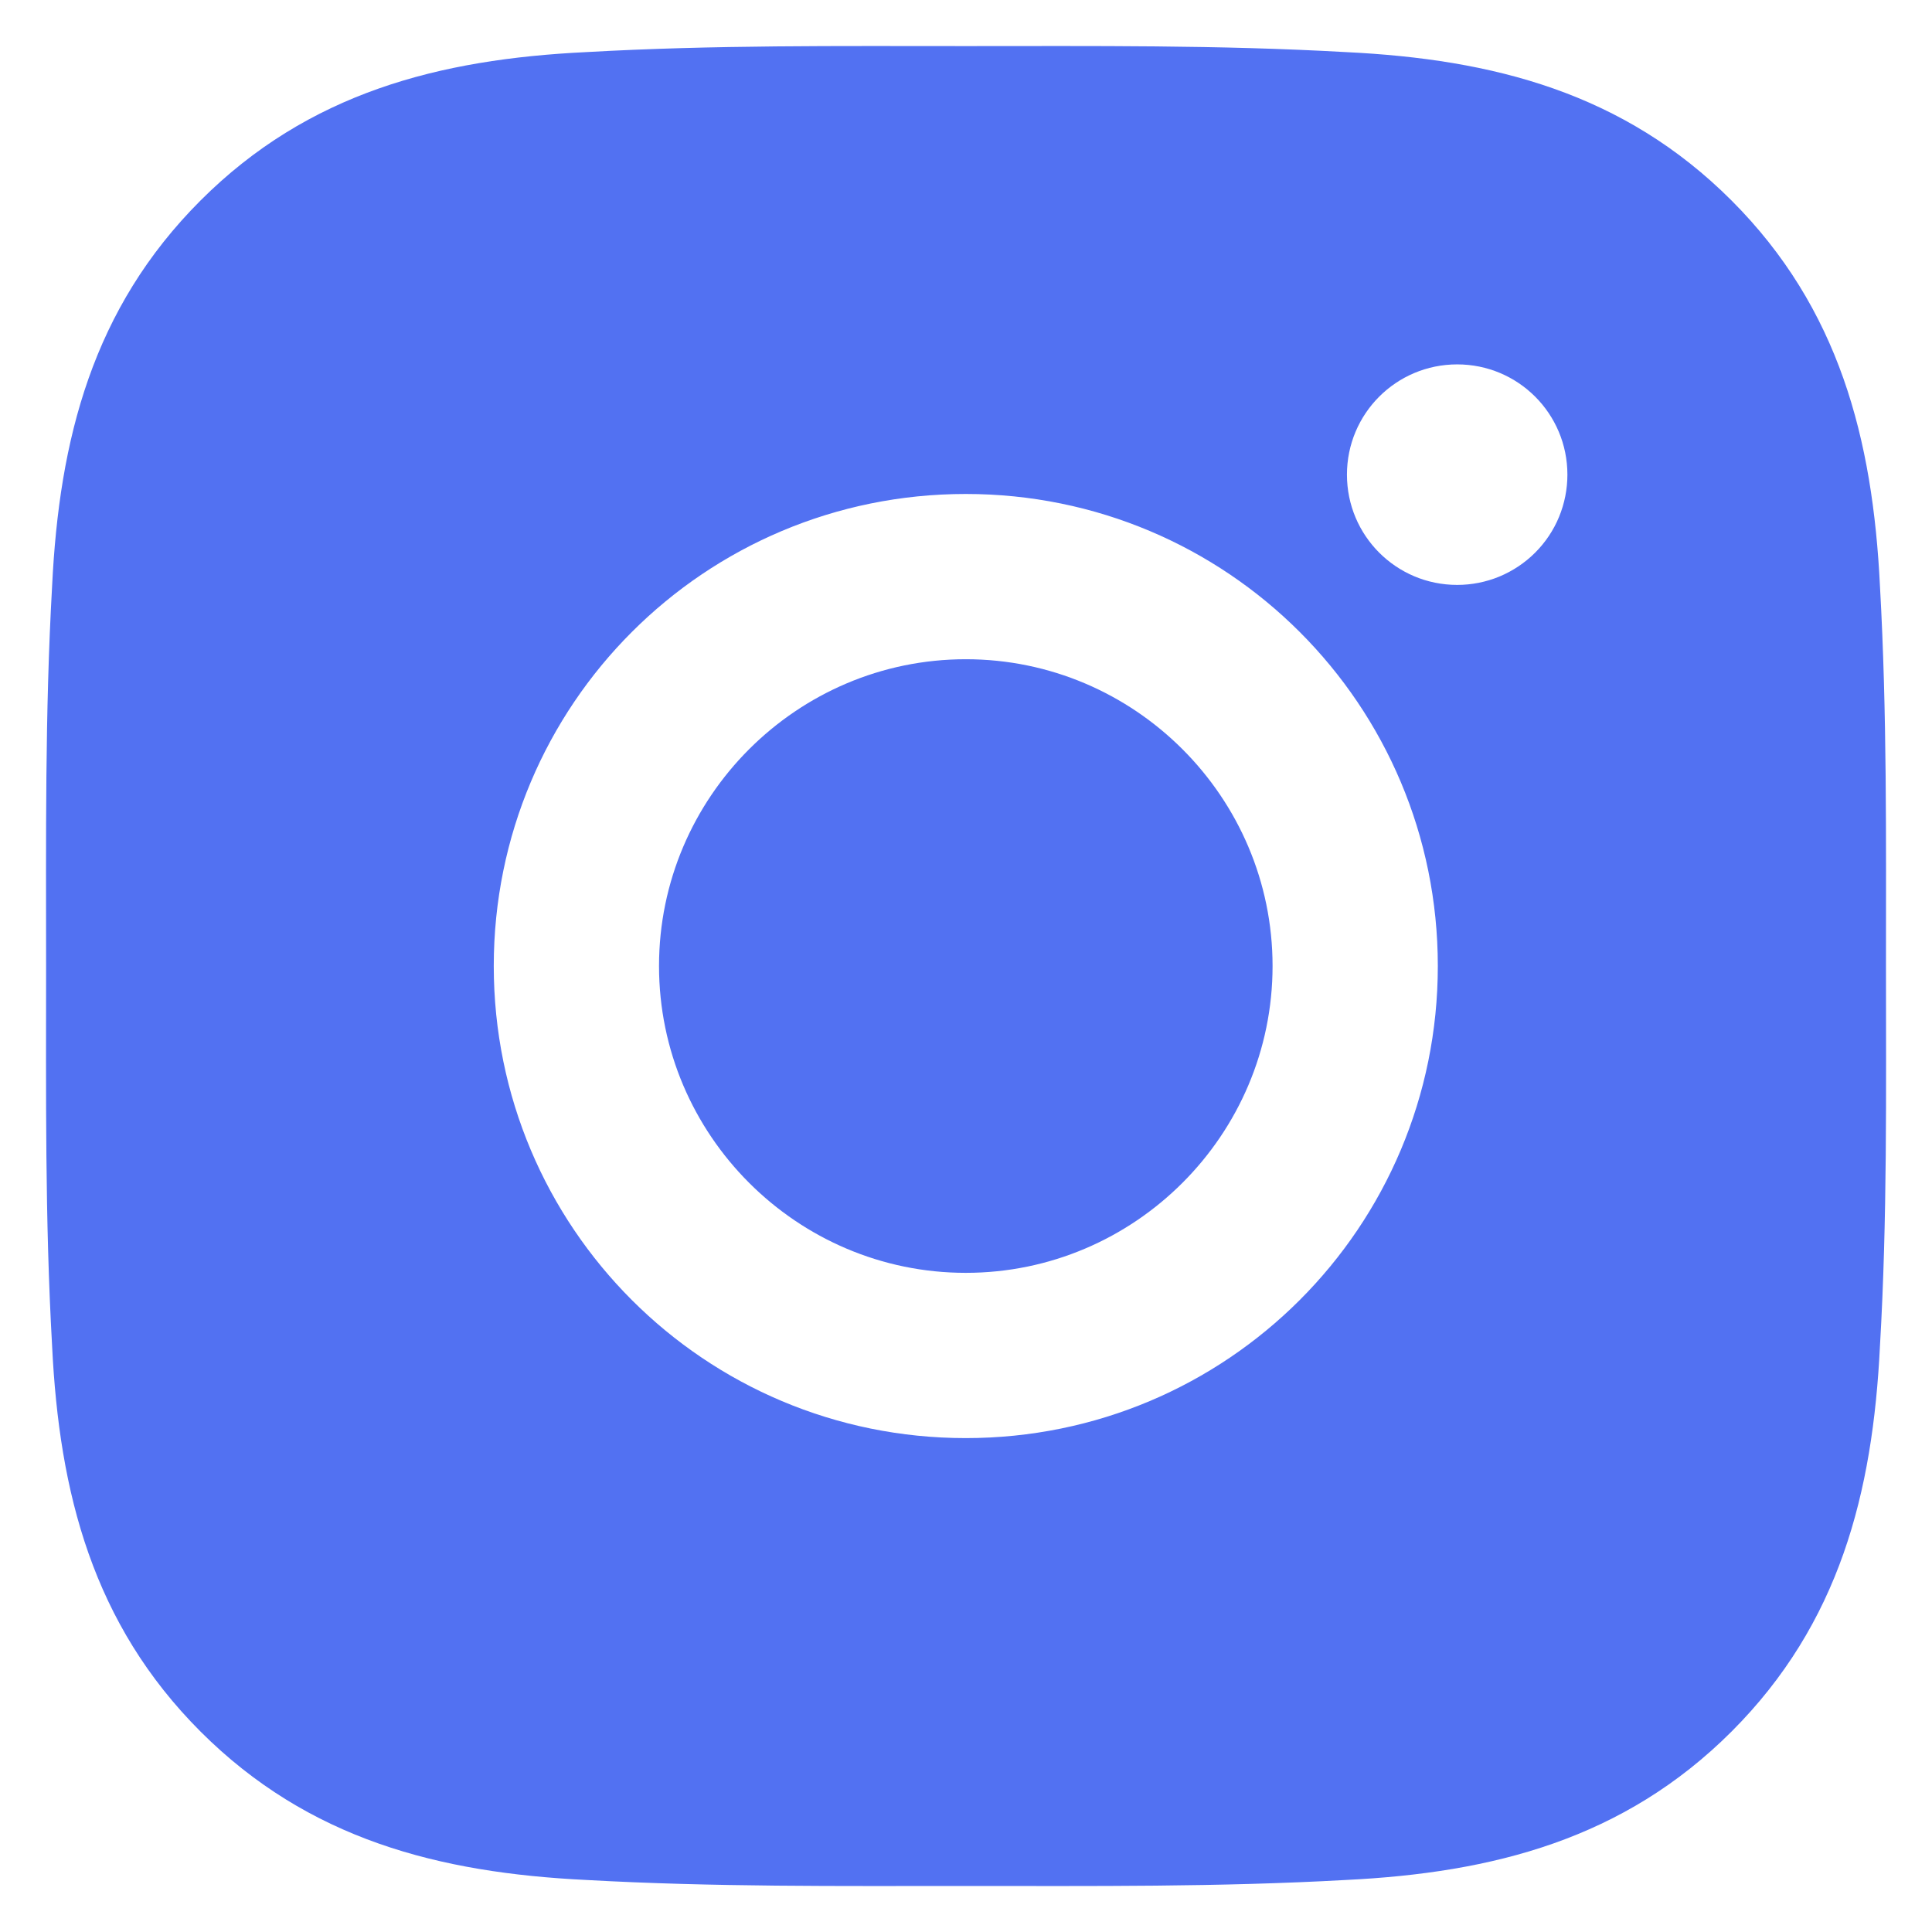
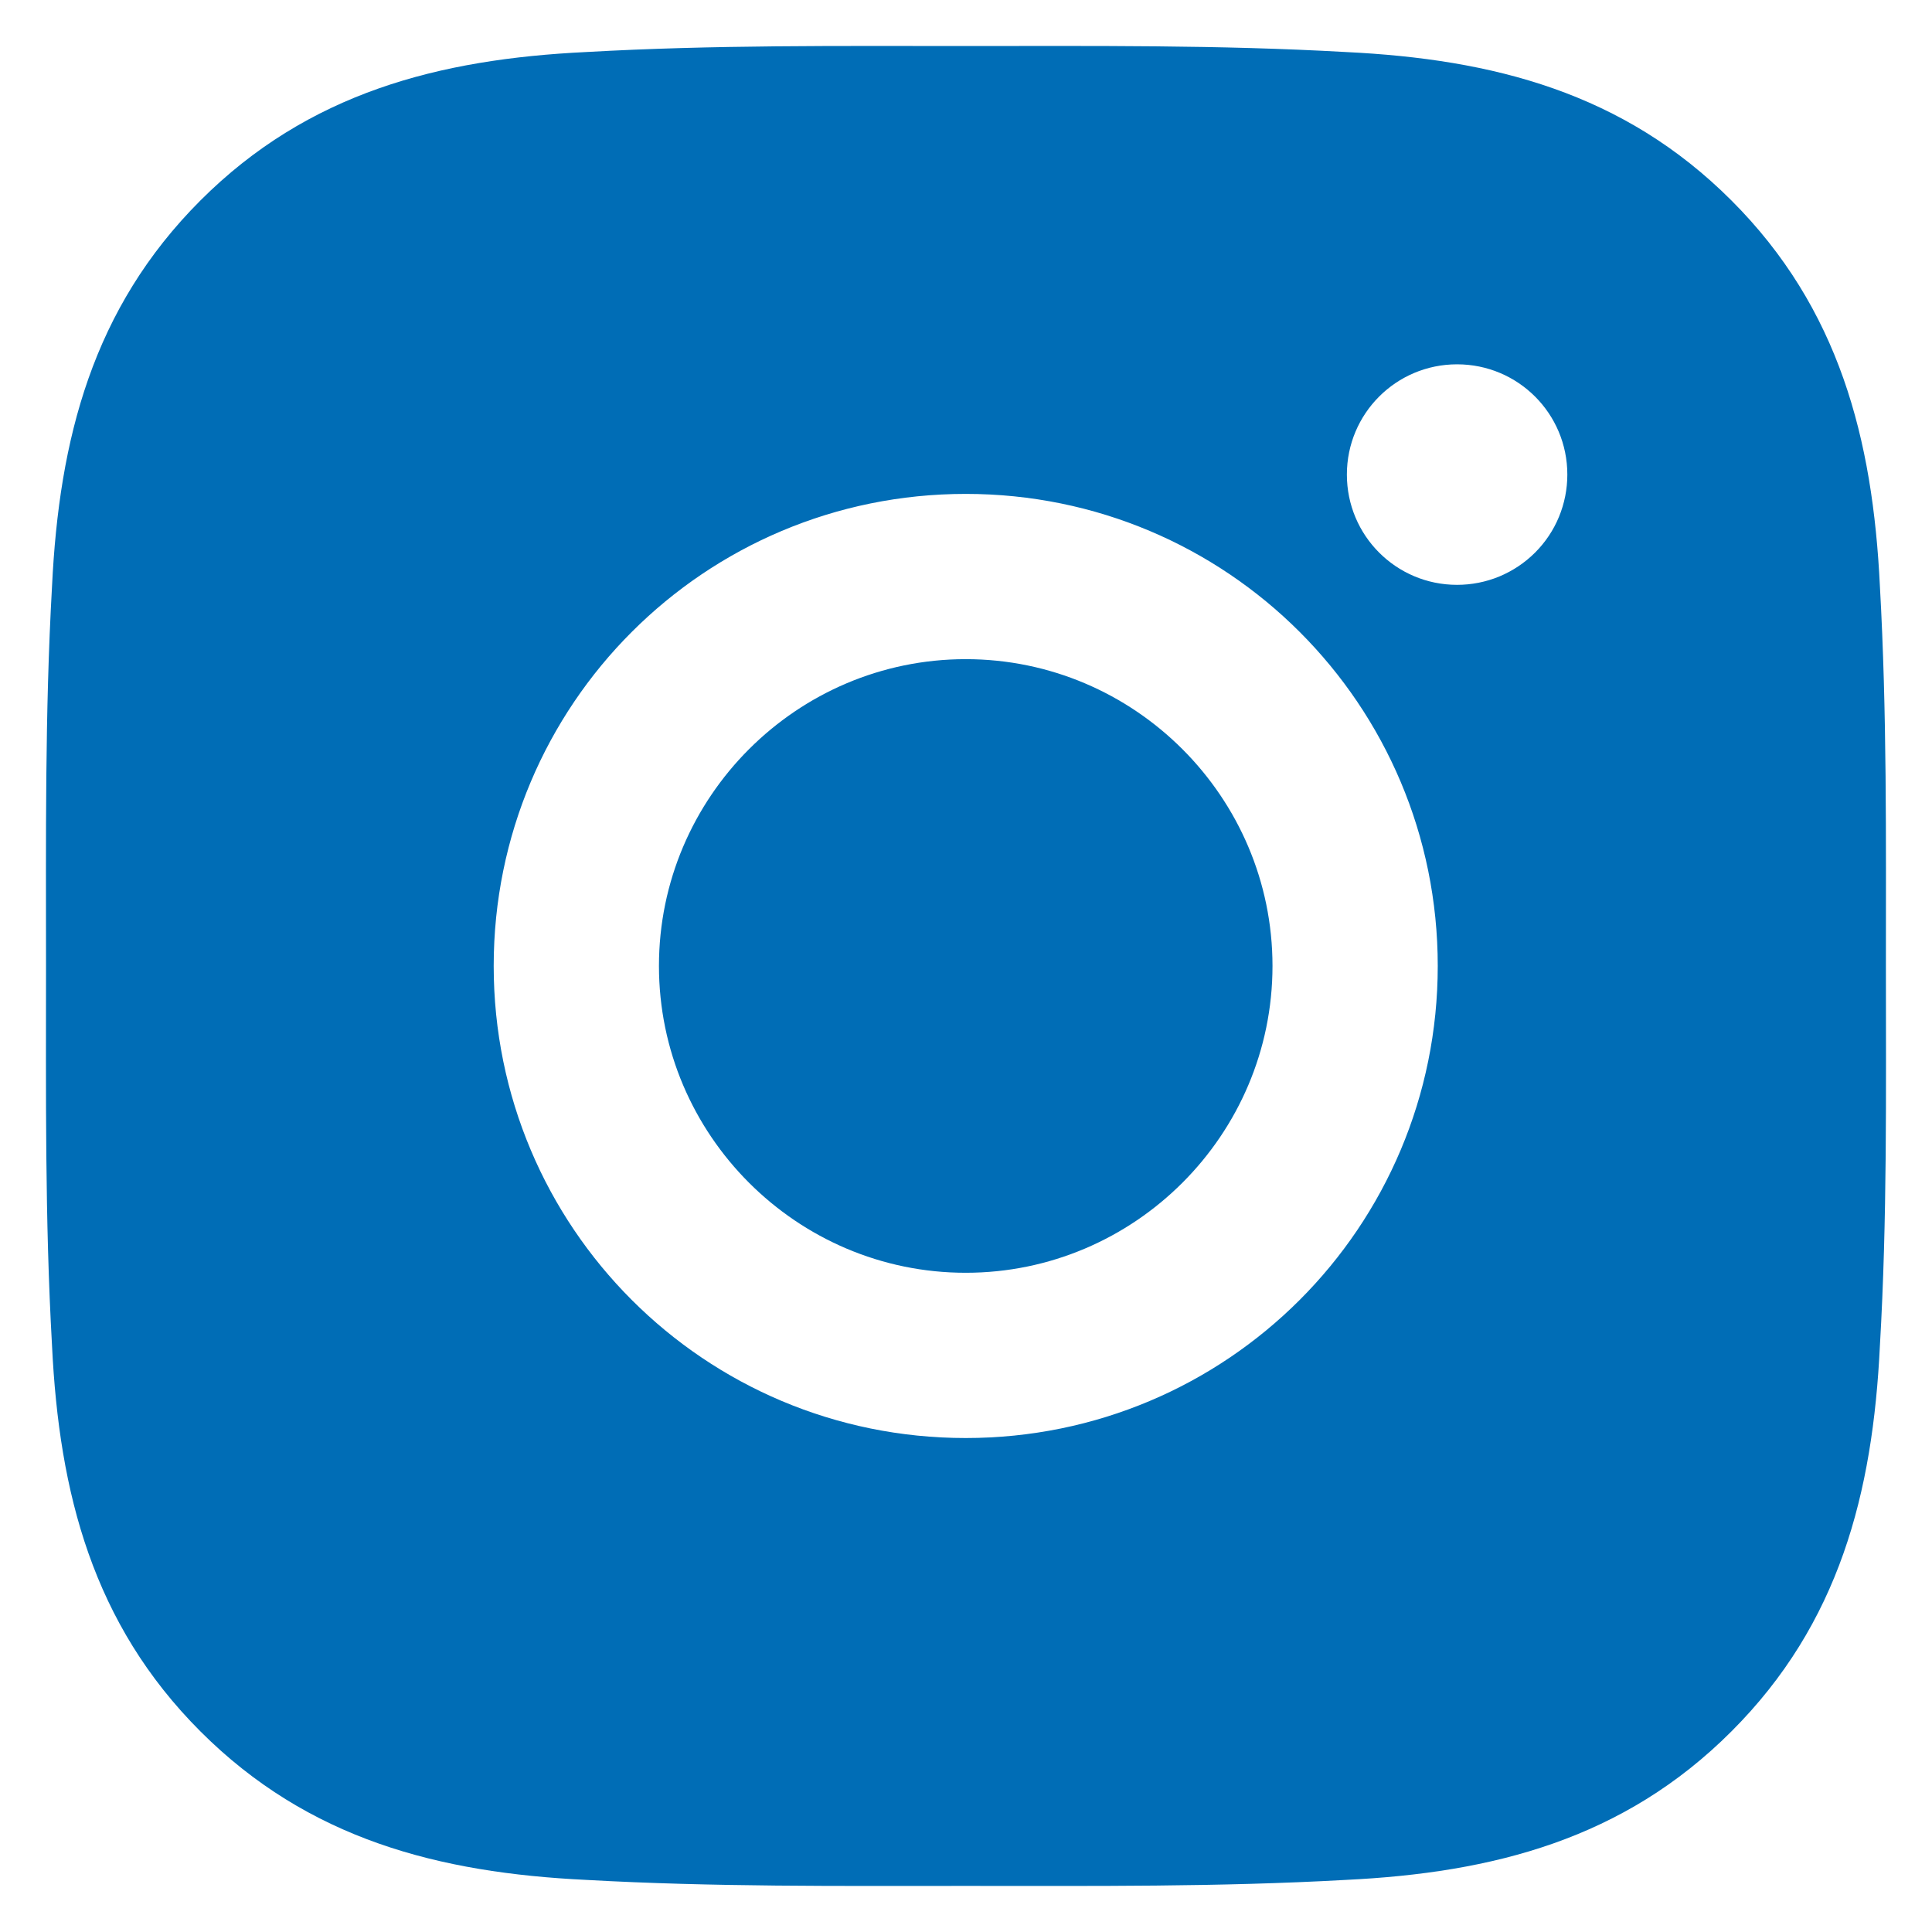
<svg xmlns="http://www.w3.org/2000/svg" width="28" height="28" viewBox="0 0 28 28" fill="none">
-   <path d="M13.997 9.554C11.549 9.554 9.551 11.552 9.551 14C9.551 16.449 11.549 18.447 13.997 18.447C16.445 18.447 18.443 16.449 18.443 14C18.443 11.552 16.445 9.554 13.997 9.554ZM27.333 14C27.333 12.159 27.349 10.335 27.246 8.497C27.142 6.362 26.655 4.467 25.095 2.906C23.53 1.342 21.639 0.858 19.504 0.755C17.663 0.651 15.838 0.668 14 0.668C12.159 0.668 10.335 0.651 8.497 0.755C6.362 0.858 4.467 1.345 2.906 2.906C1.342 4.471 0.858 6.362 0.755 8.497C0.651 10.338 0.668 12.162 0.668 14C0.668 15.838 0.651 17.666 0.755 19.504C0.858 21.639 1.345 23.533 2.906 25.095C4.471 26.659 6.362 27.142 8.497 27.246C10.338 27.349 12.162 27.333 14 27.333C15.842 27.333 17.666 27.349 19.504 27.246C21.639 27.142 23.533 26.655 25.095 25.095C26.659 23.53 27.142 21.639 27.246 19.504C27.353 17.666 27.333 15.842 27.333 14ZM13.997 20.842C10.211 20.842 7.156 17.786 7.156 14C7.156 10.214 10.211 7.159 13.997 7.159C17.783 7.159 20.838 10.214 20.838 14C20.838 17.786 17.783 20.842 13.997 20.842ZM21.119 8.477C20.235 8.477 19.521 7.763 19.521 6.879C19.521 5.995 20.235 5.281 21.119 5.281C22.002 5.281 22.716 5.995 22.716 6.879C22.716 7.089 22.675 7.297 22.595 7.491C22.515 7.685 22.397 7.861 22.249 8.009C22.1 8.158 21.924 8.275 21.73 8.356C21.536 8.436 21.328 8.477 21.119 8.477Z" fill="#5271F2" />
+   <path d="M13.996 9.553C11.548 9.553 9.55 11.551 9.55 13.999C9.55 16.448 11.548 18.446 13.996 18.446C16.444 18.446 18.442 16.448 18.442 13.999C18.442 11.551 16.444 9.553 13.996 9.553ZM27.332 13.999C27.332 12.158 27.348 10.334 27.245 8.496C27.142 6.361 26.655 4.466 25.093 2.905C23.529 1.341 21.638 0.857 19.503 0.754C17.662 0.65 15.837 0.667 13.999 0.667C12.158 0.667 10.334 0.65 8.496 0.754C6.361 0.857 4.466 1.344 2.905 2.905C1.341 4.47 0.857 6.361 0.754 8.496C0.65 10.337 0.667 12.161 0.667 13.999C0.667 15.837 0.65 17.665 0.754 19.503C0.857 21.638 1.344 23.532 2.905 25.093C4.47 26.658 6.361 27.142 8.496 27.245C10.337 27.348 12.161 27.332 13.999 27.332C15.841 27.332 17.665 27.348 19.503 27.245C21.638 27.142 23.532 26.655 25.093 25.093C26.658 23.529 27.142 21.638 27.245 19.503C27.352 17.665 27.332 15.841 27.332 13.999ZM13.996 20.841C10.21 20.841 7.155 17.785 7.155 13.999C7.155 10.213 10.21 7.158 13.996 7.158C17.782 7.158 20.837 10.213 20.837 13.999C20.837 17.785 17.782 20.841 13.996 20.841ZM21.117 8.476C20.234 8.476 19.52 7.762 19.52 6.878C19.52 5.994 20.234 5.28 21.117 5.28C22.001 5.28 22.715 5.994 22.715 6.878C22.715 7.088 22.674 7.296 22.594 7.49C22.514 7.684 22.396 7.86 22.248 8.008C22.099 8.157 21.923 8.274 21.729 8.355C21.535 8.435 21.327 8.476 21.117 8.476Z" fill="#006DB6" />
</svg>
